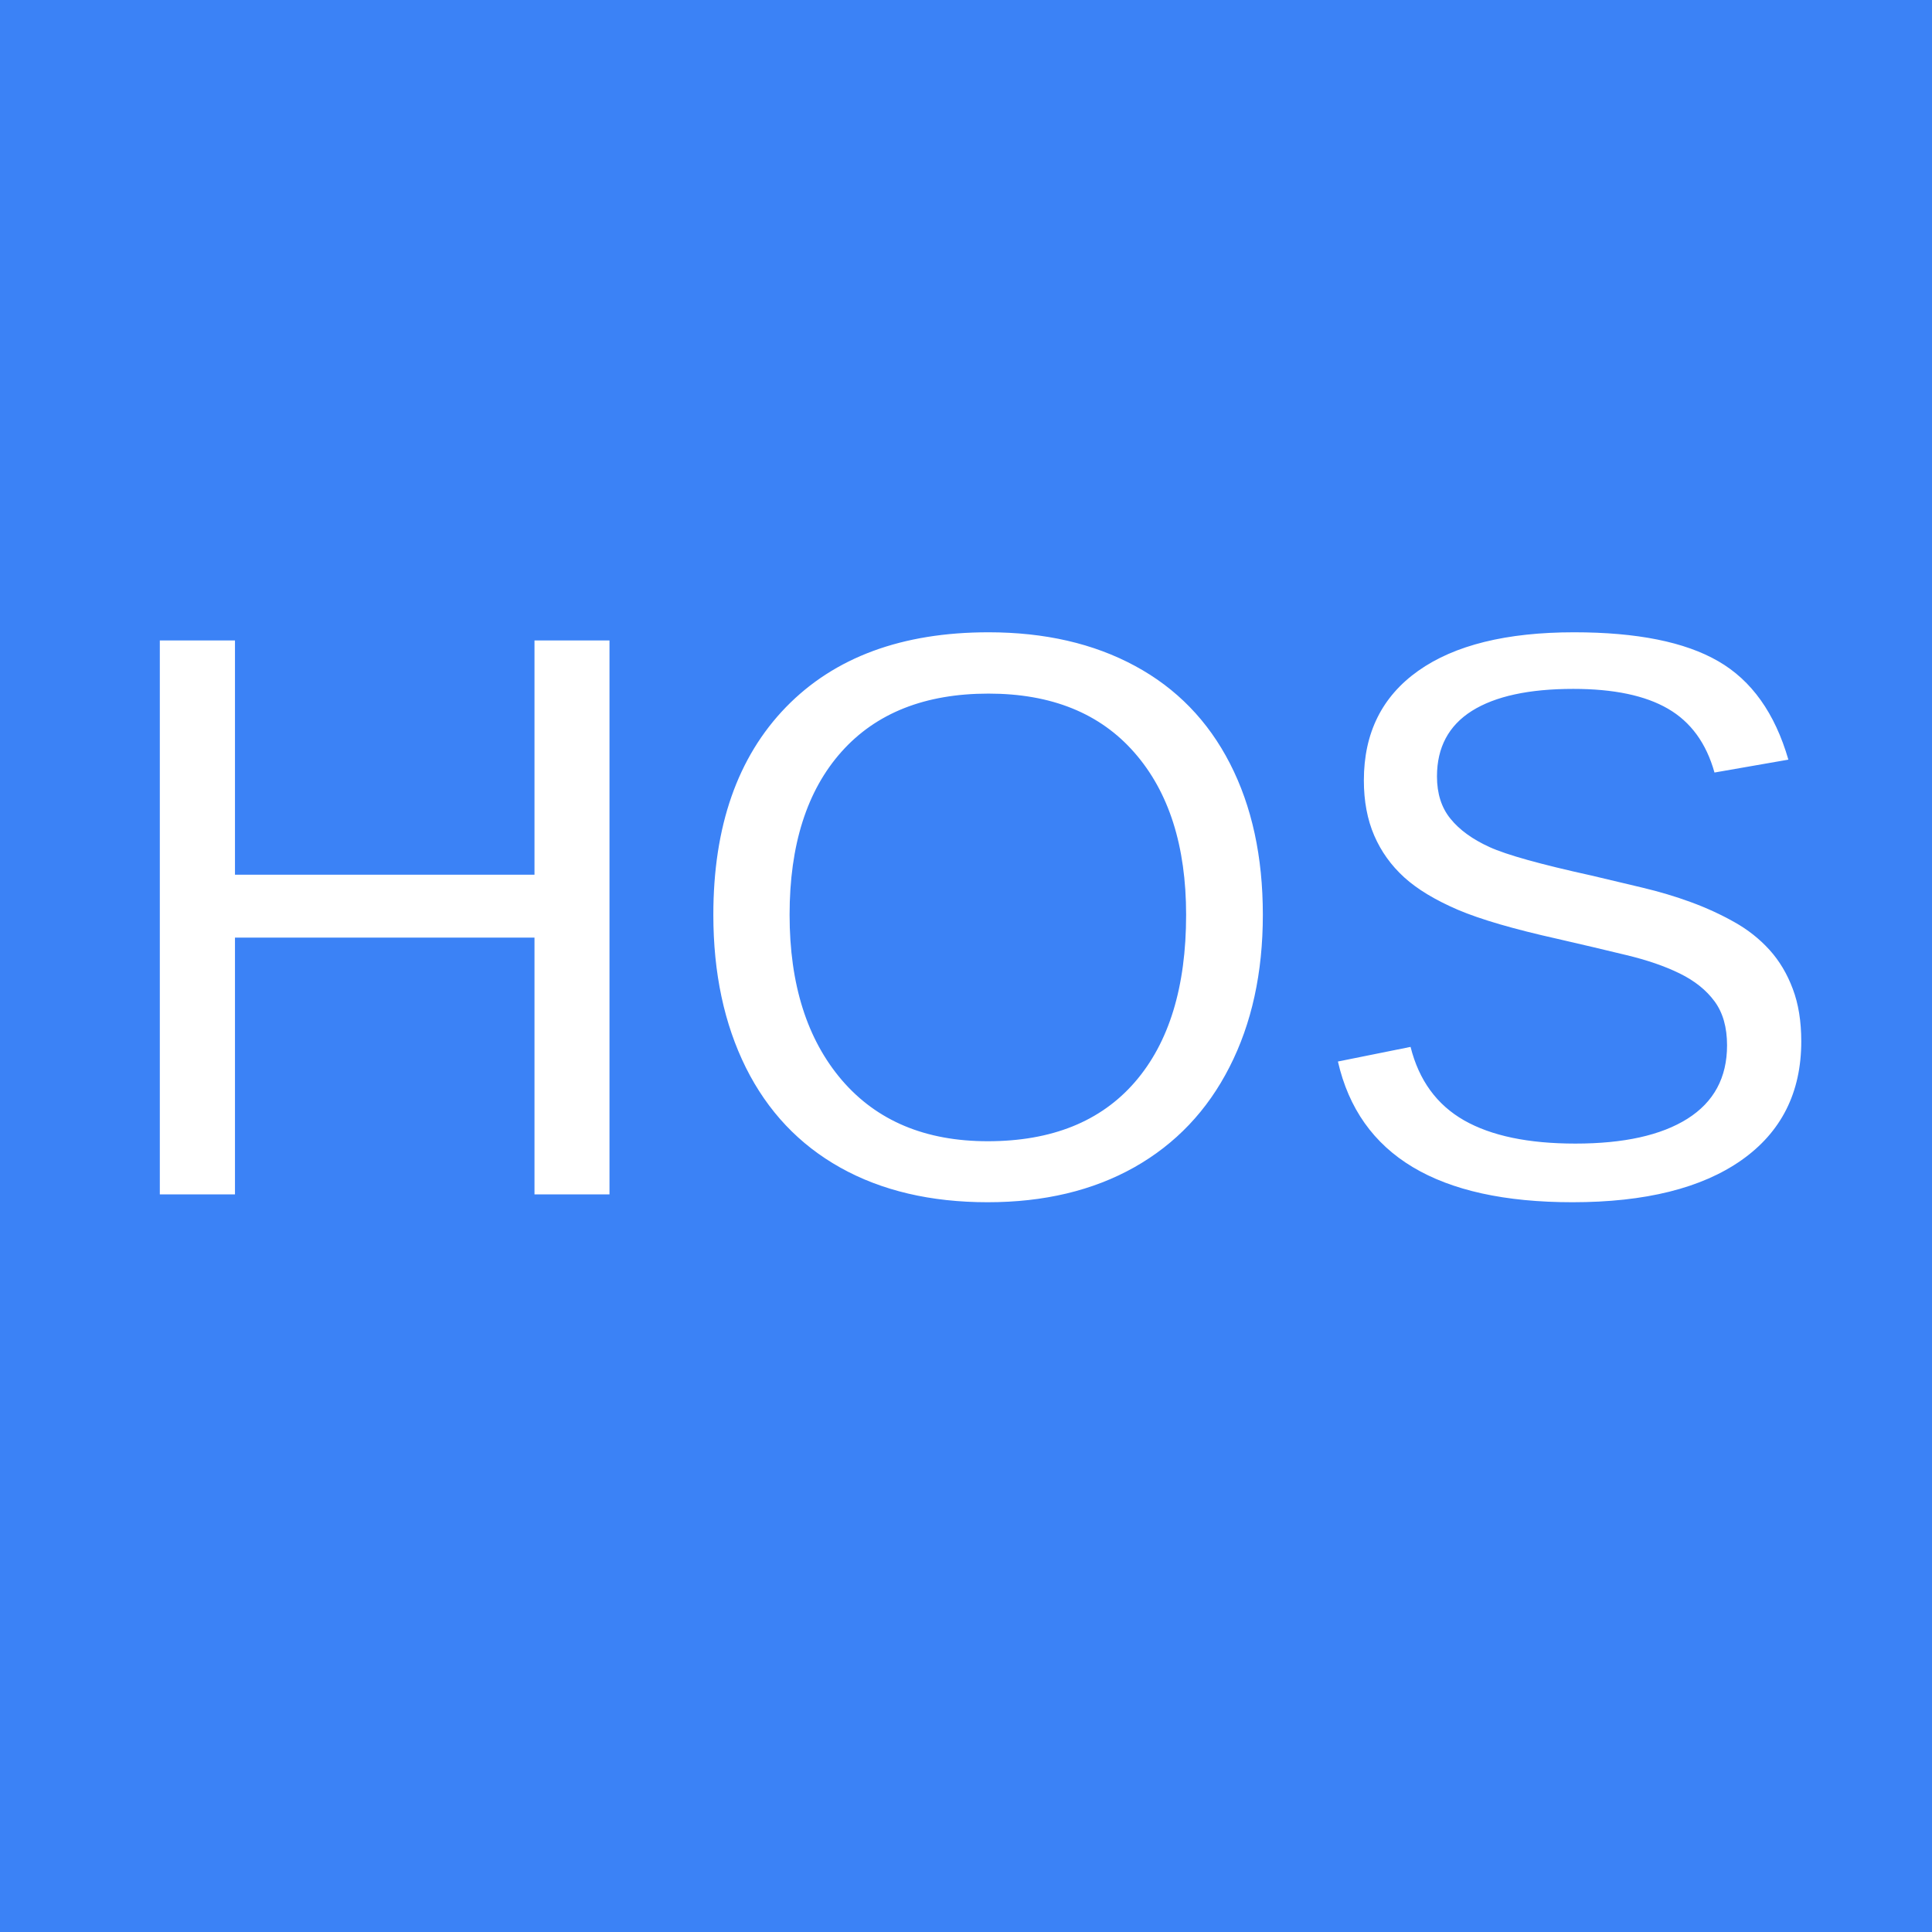
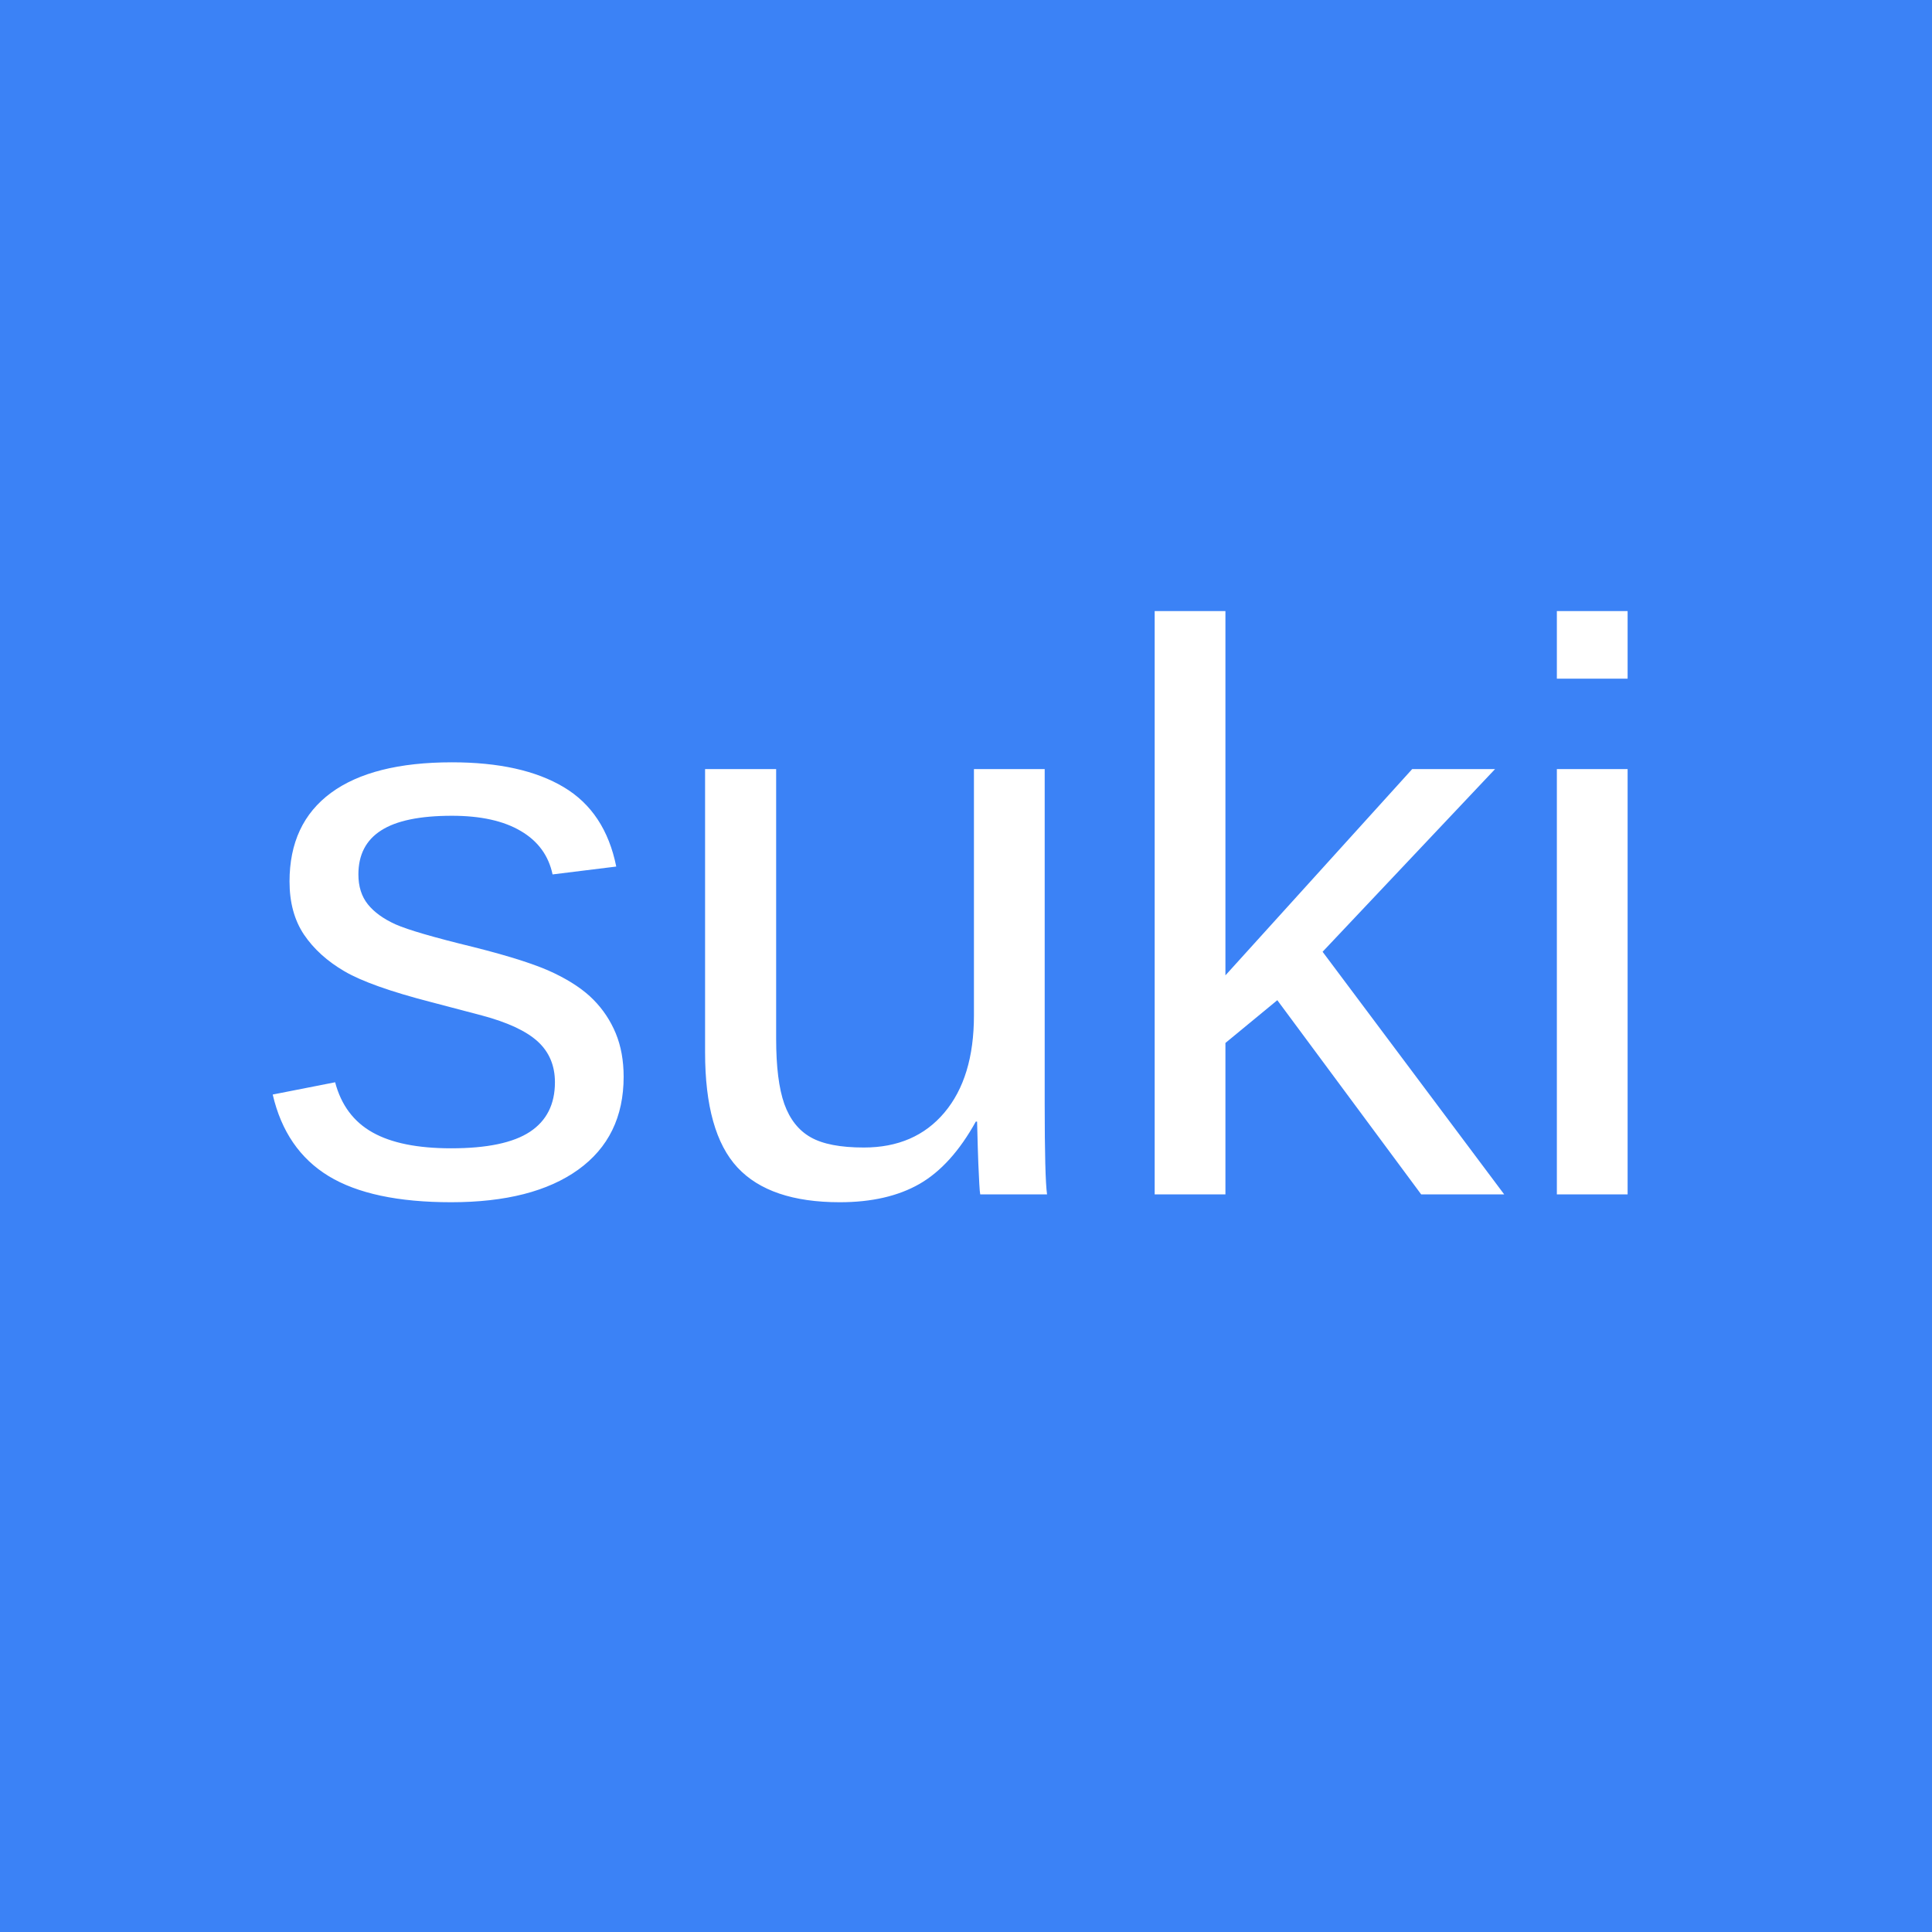
<svg xmlns="http://www.w3.org/2000/svg" width="192" height="192" viewBox="0 0 192 192">
  <rect width="192" height="192" fill="#3b82f6" />
-   <text x="50%" y="50%" dominant-baseline="middle" text-anchor="middle" font-family="Arial" font-size="80" fill="white">HOS</text>
+   <text x="50%" y="50%" dominant-baseline="middle" text-anchor="middle" font-family="Arial" font-size="80" fill="white">suki</text>
</svg>
